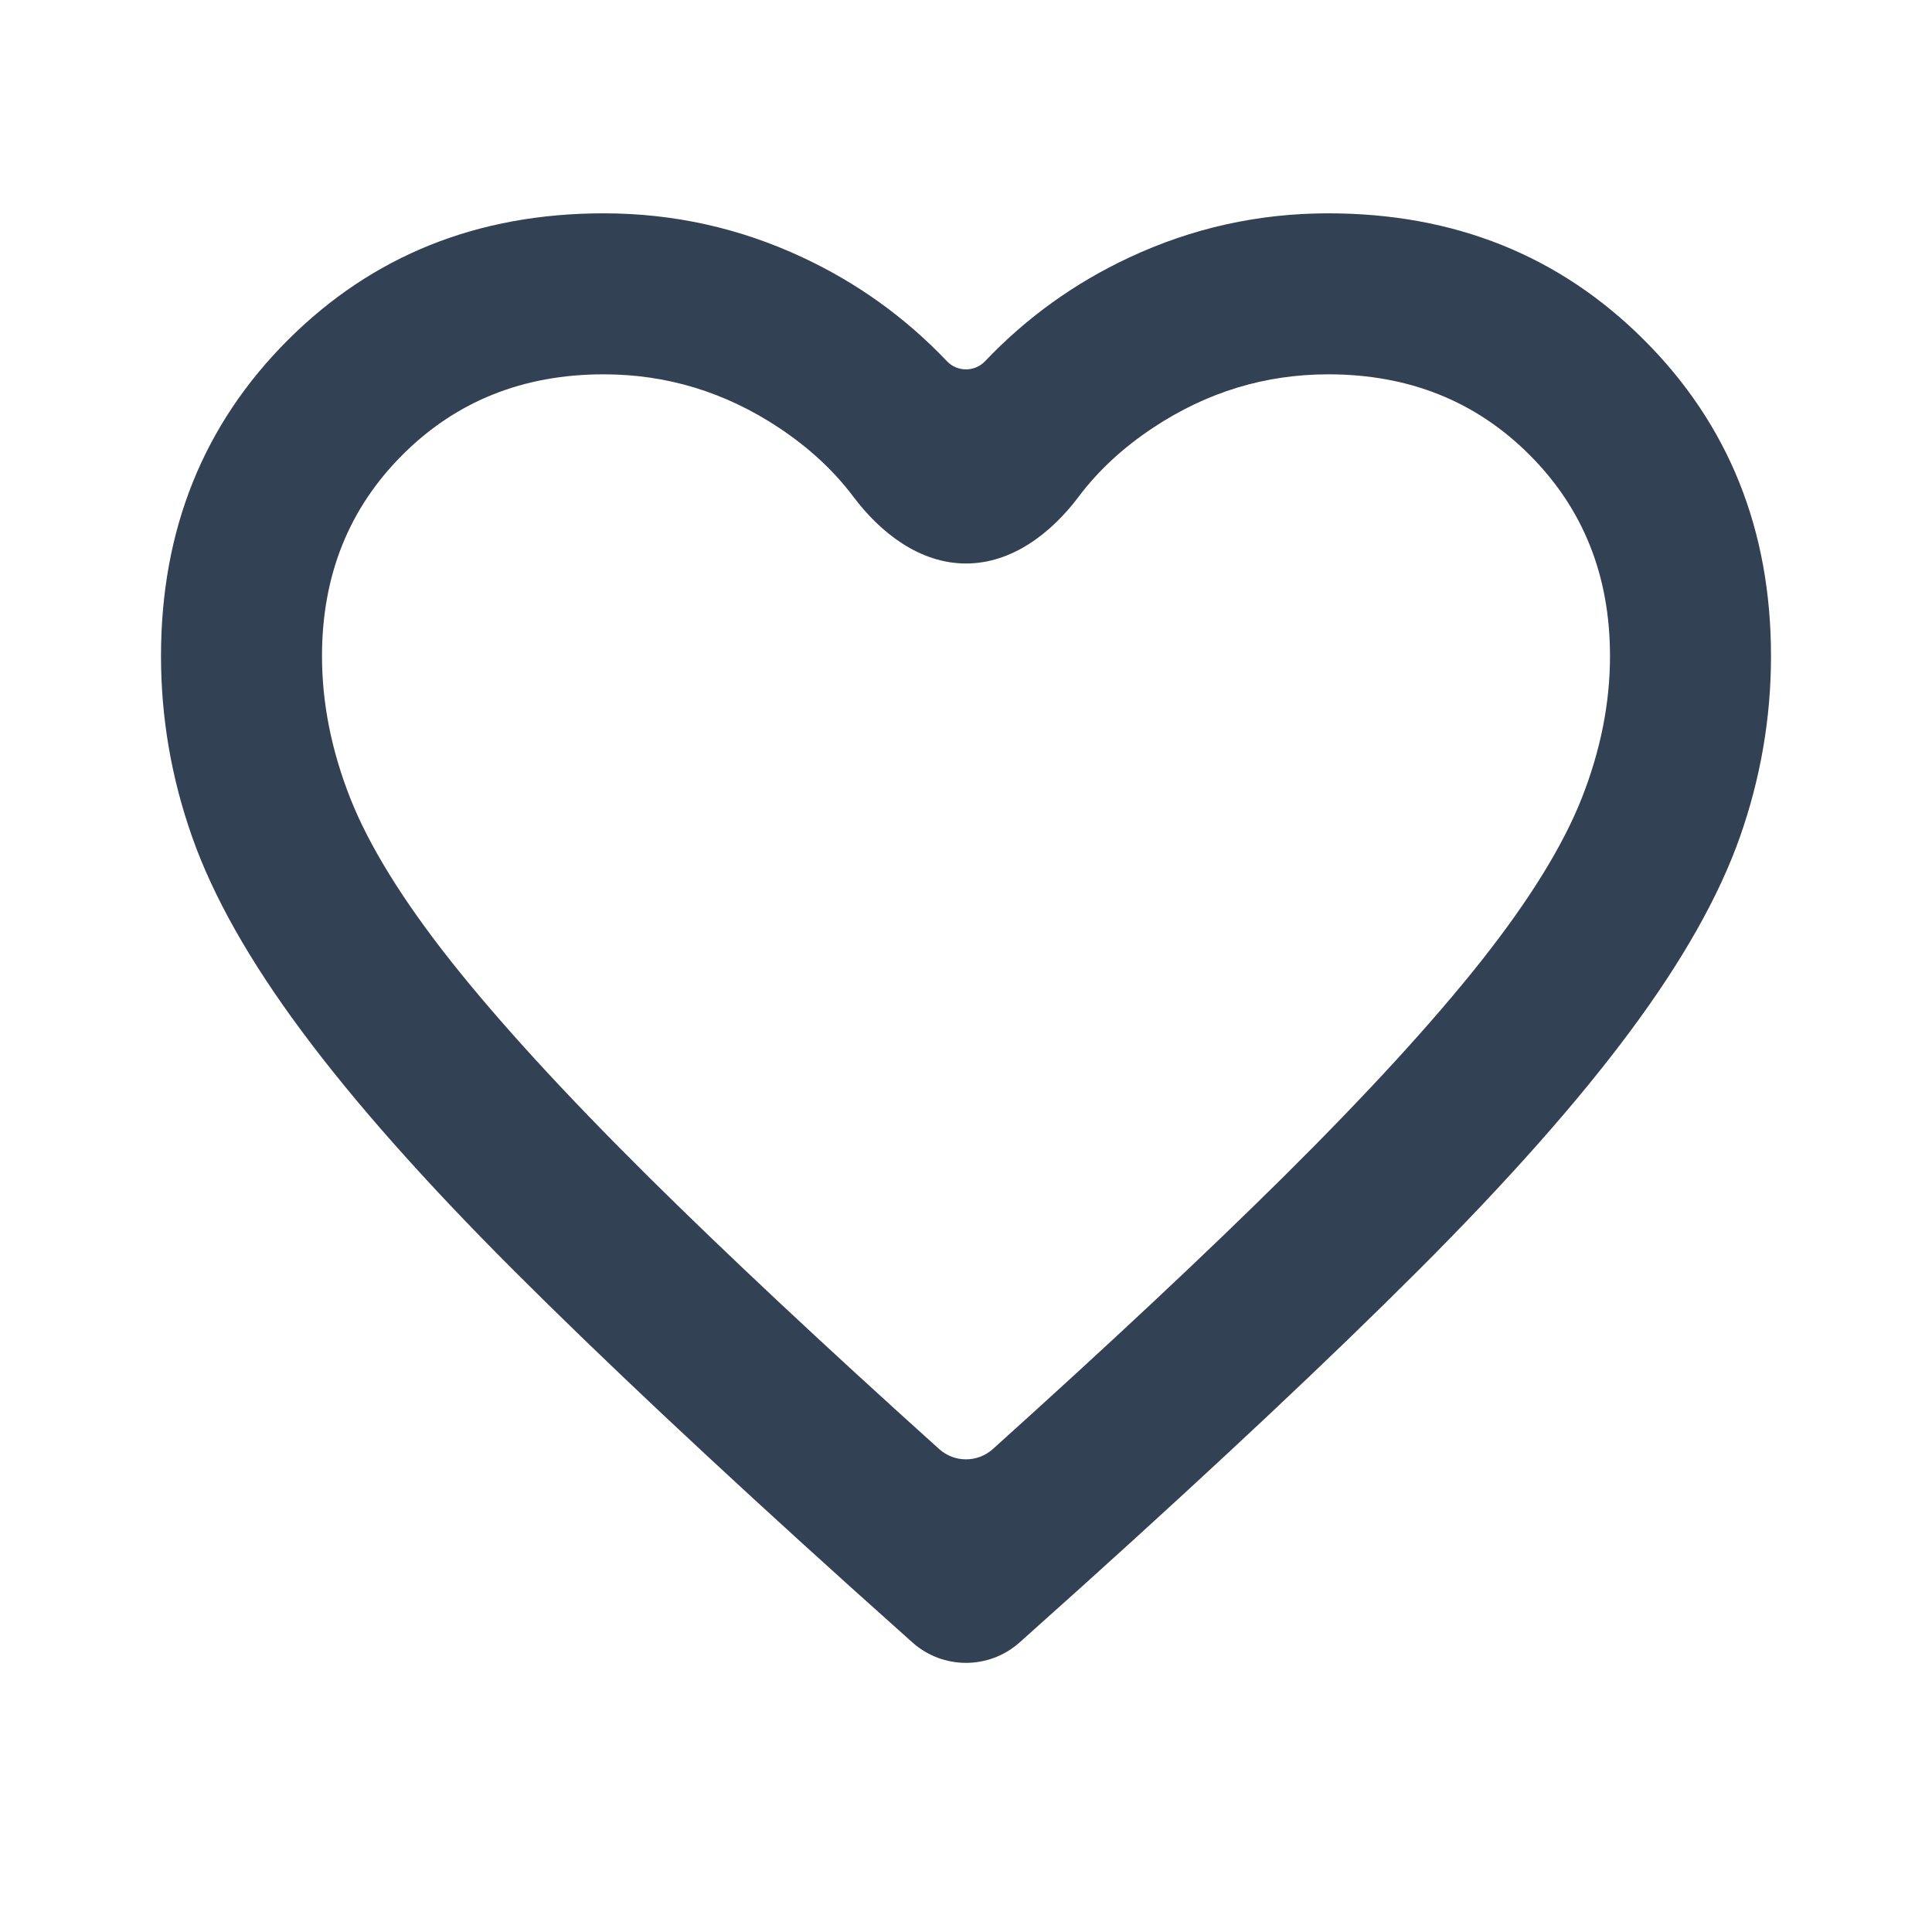
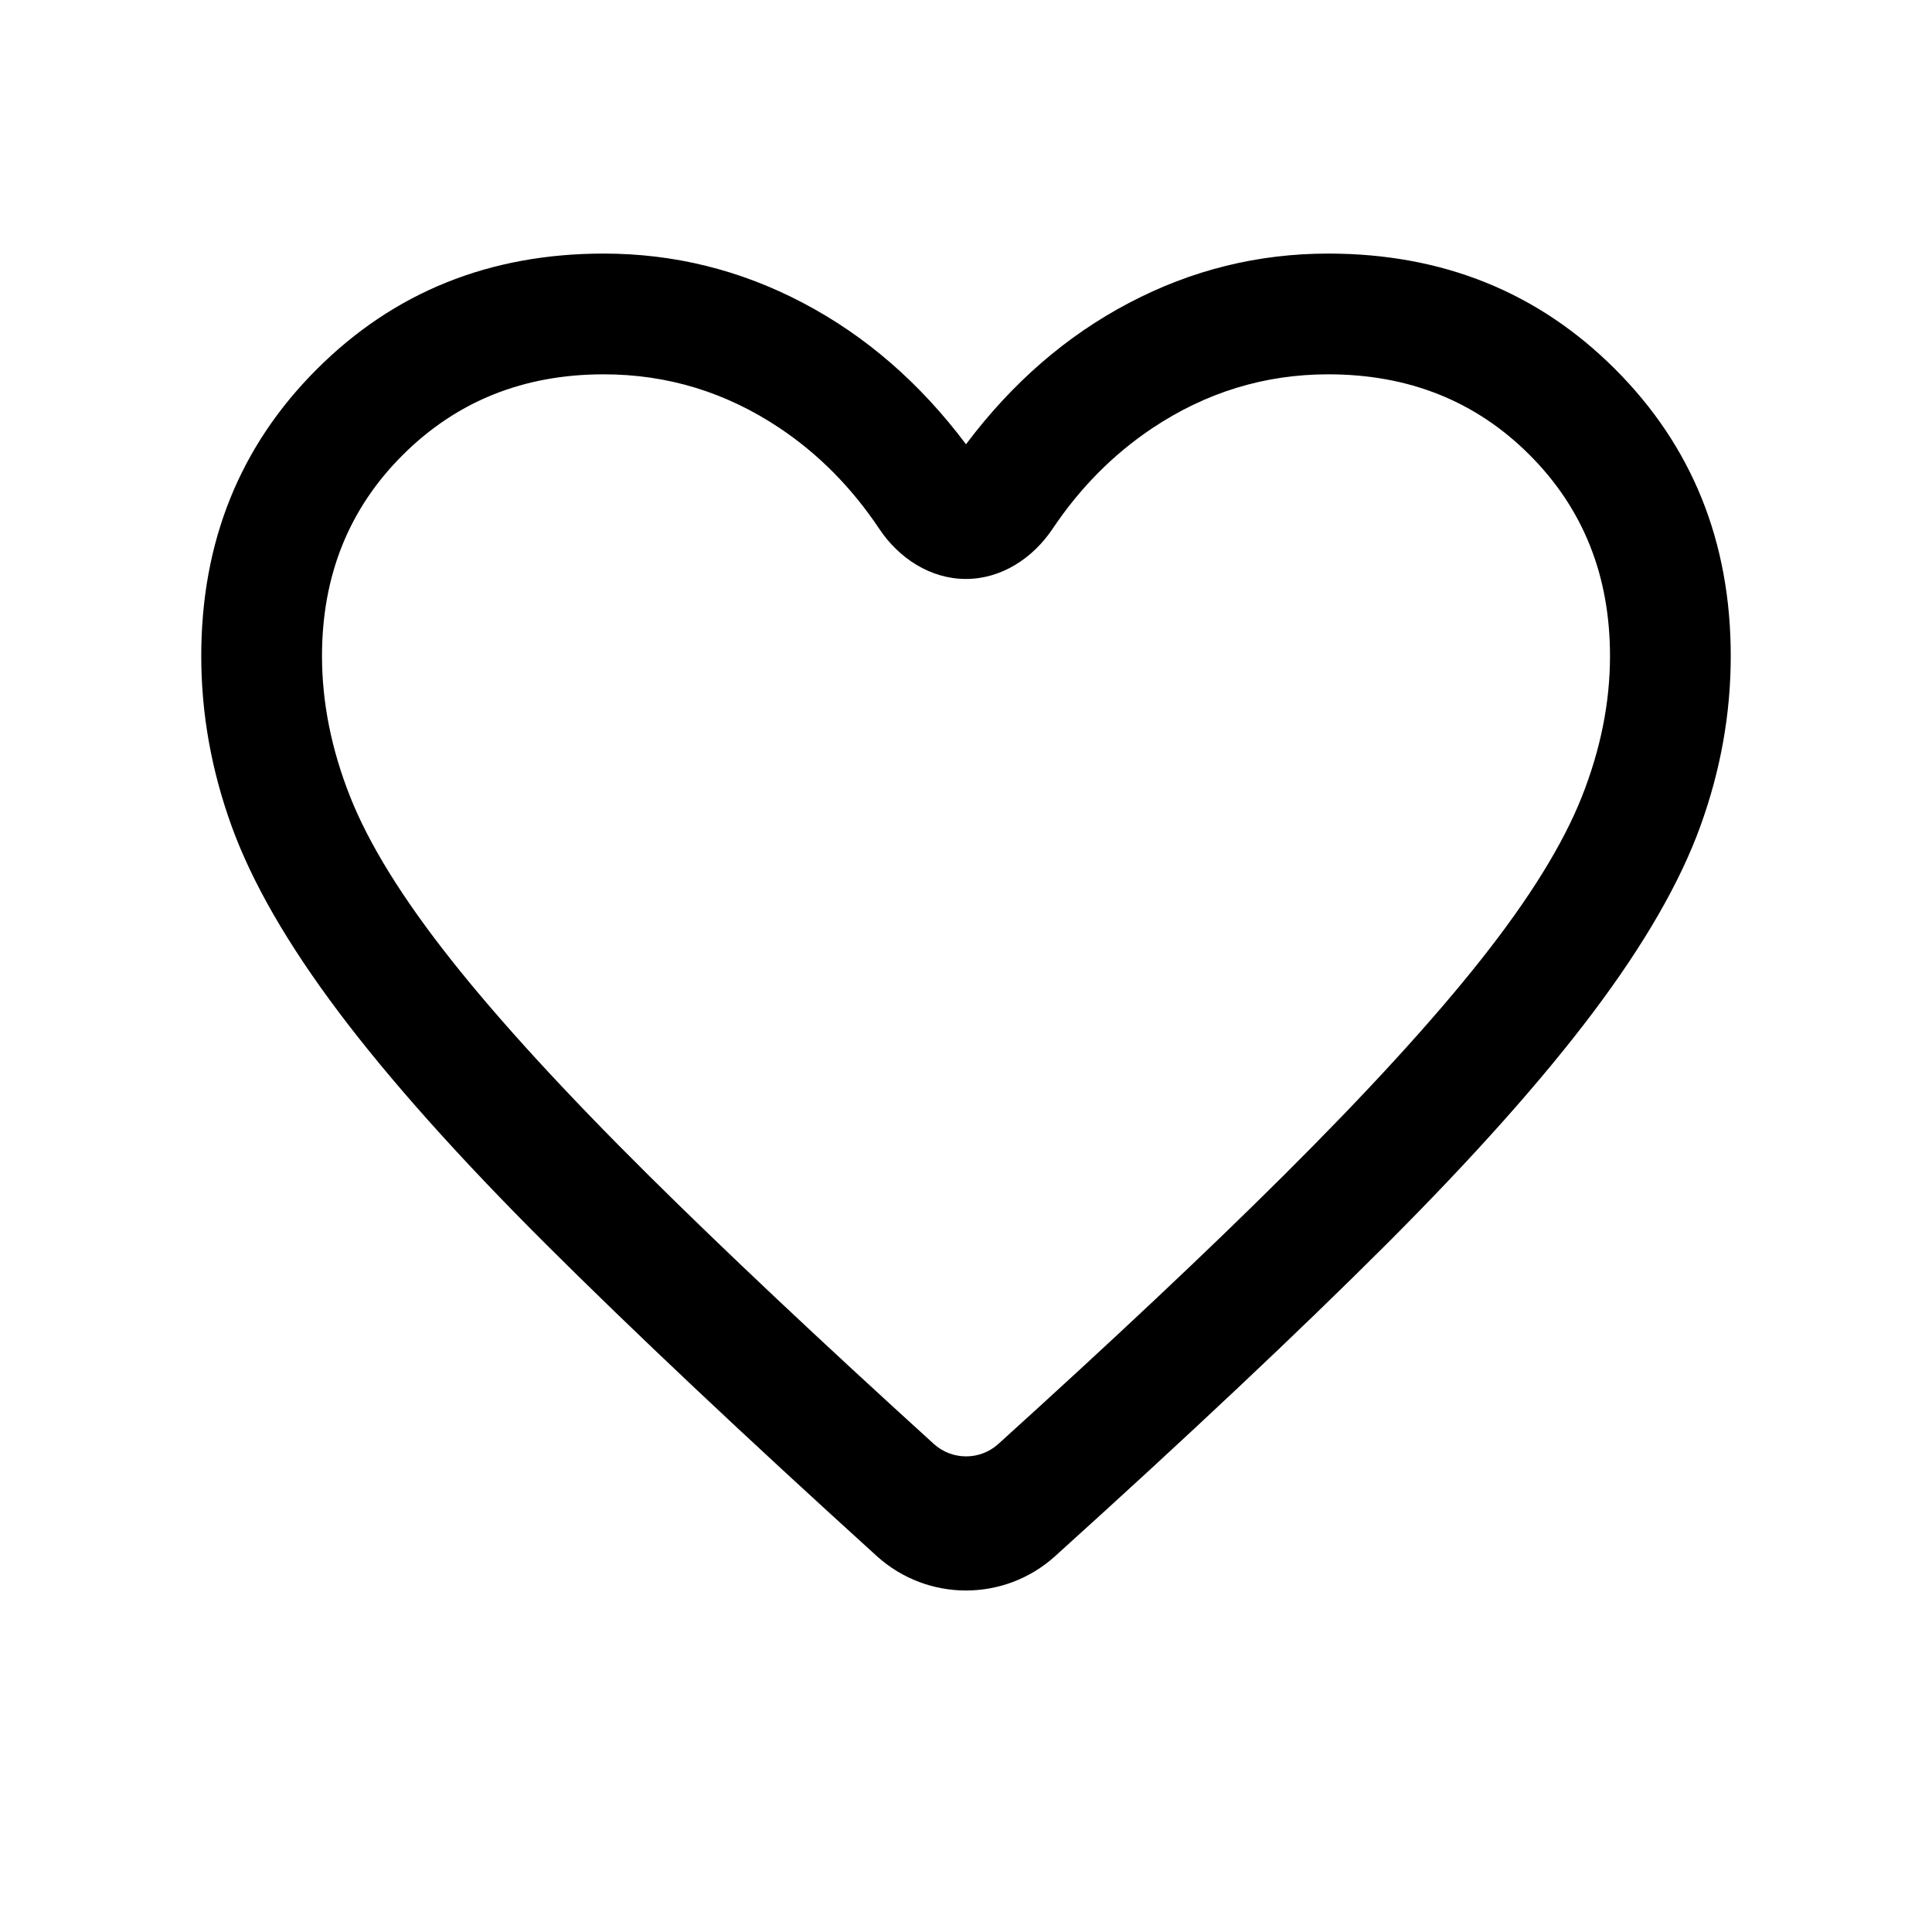
- <svg xmlns="http://www.w3.org/2000/svg" width="24" height="24" viewBox="0 0 24 24" fill="#334155">
+ <svg xmlns="http://www.w3.org/2000/svg" width="24" height="24" viewBox="0 0 24 24">
  <mask id="mask0_129_2780" style="mask-type:alpha" maskUnits="userSpaceOnUse" x="0" y="0" width="24" height="24">
-     <rect width="24" height="24" fill="#D9D9D9" />
+     <rect width="24" height="24" />
  </mask>
  <g mask="url(#mask0_129_2780)">
-     <path d="M12.668 20.401C12.288 20.742 11.712 20.742 11.332 20.401L10.55 19.7C8.867 18.183 7.475 16.875 6.375 15.775C5.275 14.675 4.4 13.688 3.75 12.812C3.1 11.938 2.646 11.133 2.388 10.4C2.129 9.667 2 8.917 2 8.15C2 6.583 2.525 5.275 3.575 4.225C4.625 3.175 5.933 2.65 7.5 2.65C8.367 2.65 9.192 2.833 9.975 3.2C10.652 3.517 11.249 3.946 11.764 4.488C11.892 4.622 12.108 4.622 12.236 4.488C12.751 3.946 13.348 3.517 14.025 3.2C14.808 2.833 15.633 2.65 16.5 2.65C18.067 2.65 19.375 3.175 20.425 4.225C21.475 5.275 22 6.583 22 8.15C22 8.917 21.871 9.667 21.613 10.4C21.354 11.133 20.9 11.938 20.25 12.812C19.6 13.688 18.725 14.675 17.625 15.775C16.525 16.875 15.133 18.183 13.45 19.7L12.668 20.401ZM11.667 18.001C11.856 18.171 12.144 18.171 12.333 18.001C13.784 16.695 14.989 15.565 15.95 14.613C16.983 13.588 17.8 12.696 18.4 11.938C19 11.179 19.417 10.504 19.65 9.913C19.883 9.321 20 8.733 20 8.15C20 7.15 19.667 6.317 19 5.65C18.333 4.983 17.5 4.65 16.5 4.65C15.717 4.65 14.992 4.871 14.325 5.313C13.952 5.56 13.644 5.845 13.401 6.168C13.059 6.624 12.571 7 12 7C11.429 7 10.941 6.624 10.599 6.168C10.356 5.845 10.048 5.56 9.675 5.313C9.008 4.871 8.283 4.65 7.5 4.65C6.5 4.65 5.667 4.983 5 5.65C4.333 6.317 4 7.15 4 8.15C4 8.733 4.117 9.321 4.35 9.913C4.583 10.504 5 11.179 5.6 11.938C6.2 12.696 7.017 13.588 8.05 14.613C9.011 15.565 10.216 16.695 11.667 18.001Z" />
+     <path d="M13.104 19.334C12.476 19.899 11.524 19.899 10.896 19.334C9.239 17.831 7.868 16.538 6.784 15.458C5.7 14.377 4.841 13.415 4.207 12.572C3.573 11.729 3.13 10.96 2.878 10.265C2.626 9.57 2.5 8.865 2.5 8.15C2.5 6.731 2.978 5.543 3.936 4.586C4.893 3.629 6.081 3.15 7.5 3.15C8.373 3.15 9.198 3.354 9.975 3.763C10.752 4.171 11.427 4.756 12 5.519C12.573 4.756 13.248 4.171 14.025 3.763C14.802 3.354 15.627 3.15 16.5 3.15C17.919 3.15 19.107 3.629 20.064 4.586C21.021 5.543 21.5 6.731 21.5 8.15C21.5 8.865 21.374 9.57 21.122 10.265C20.87 10.96 20.427 11.729 19.793 12.572C19.159 13.415 18.302 14.377 17.221 15.458C16.14 16.538 14.768 17.831 13.104 19.334ZM11.599 17.936C11.826 18.143 12.174 18.144 12.402 17.937C13.822 16.652 15.005 15.539 15.95 14.598C16.983 13.57 17.8 12.677 18.4 11.918C19 11.16 19.417 10.486 19.65 9.898C19.883 9.31 20 8.727 20 8.15C20 7.15 19.667 6.317 19 5.65C18.333 4.983 17.5 4.65 16.5 4.65C15.71 4.65 14.98 4.874 14.31 5.322C13.827 5.646 13.416 6.061 13.077 6.567C12.832 6.934 12.44 7.192 11.999 7.192C11.559 7.192 11.167 6.936 10.923 6.57C10.581 6.058 10.168 5.64 9.684 5.317C9.018 4.872 8.29 4.65 7.5 4.65C6.506 4.65 5.675 4.983 5.005 5.65C4.335 6.317 4 7.15 4 8.15C4 8.727 4.117 9.31 4.35 9.898C4.583 10.486 5 11.16 5.6 11.918C6.2 12.677 7.017 13.568 8.05 14.593C8.996 15.531 10.179 16.646 11.599 17.936Z" />
  </g>
</svg>
